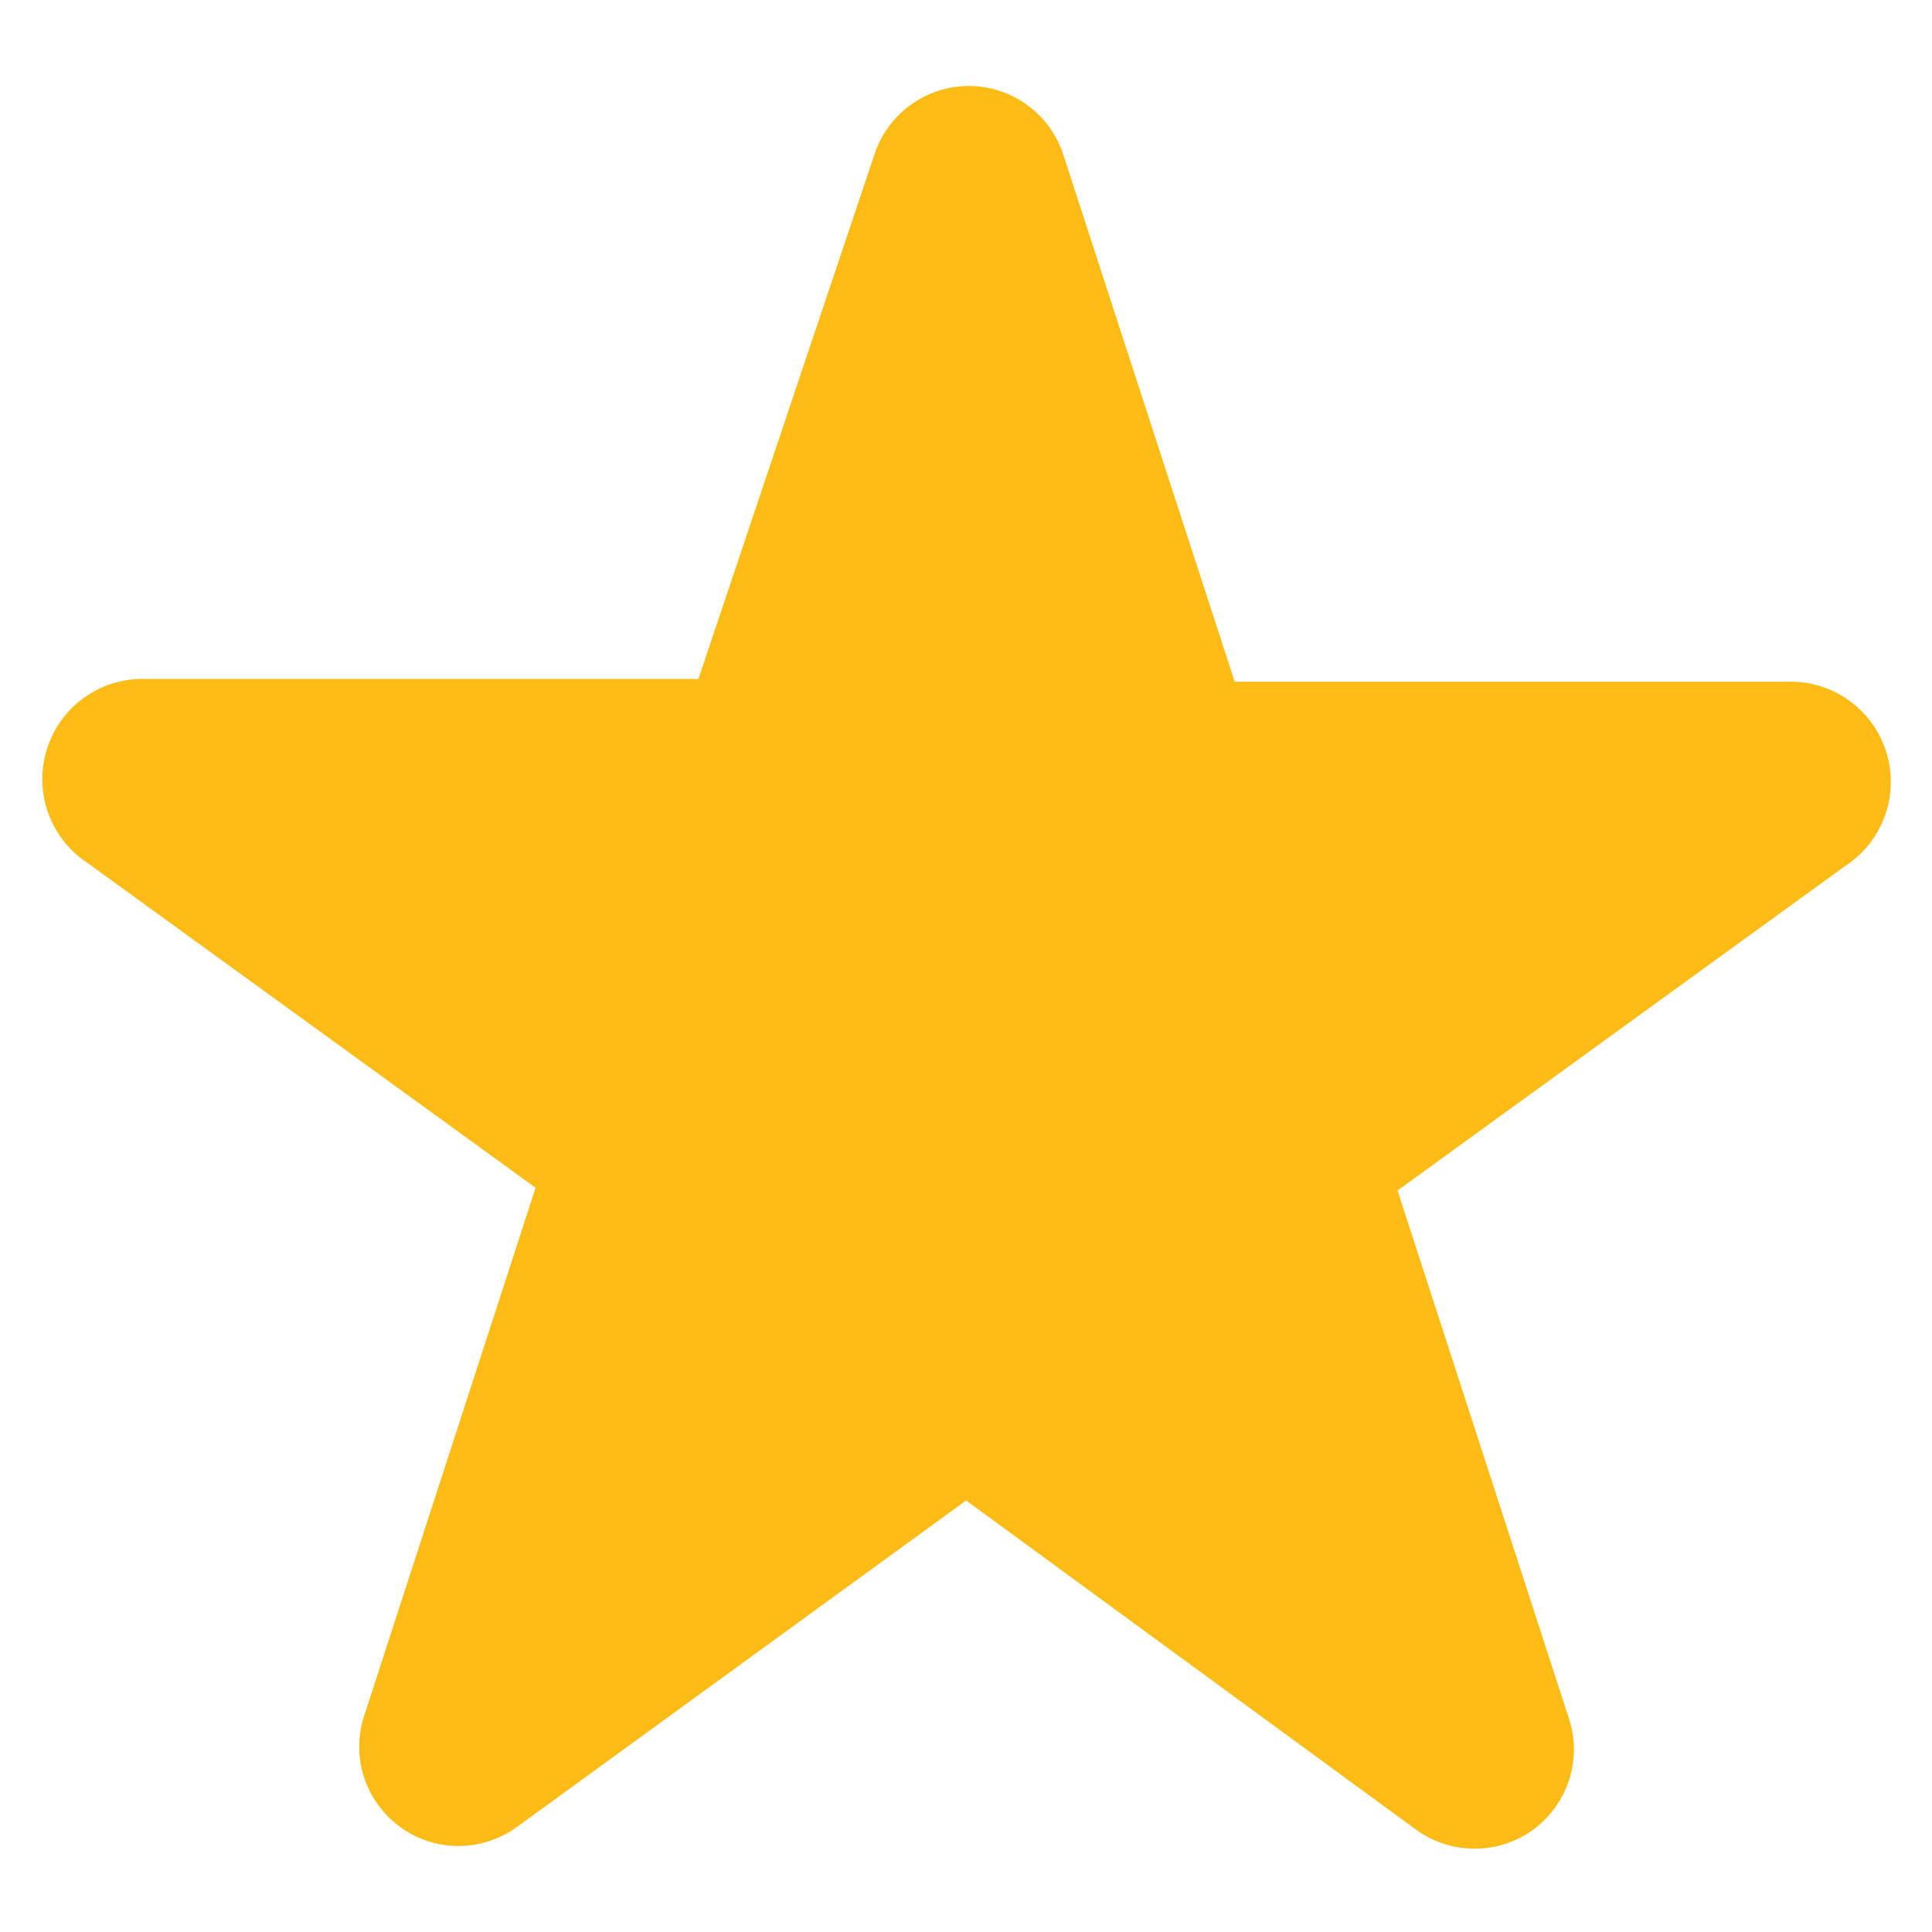
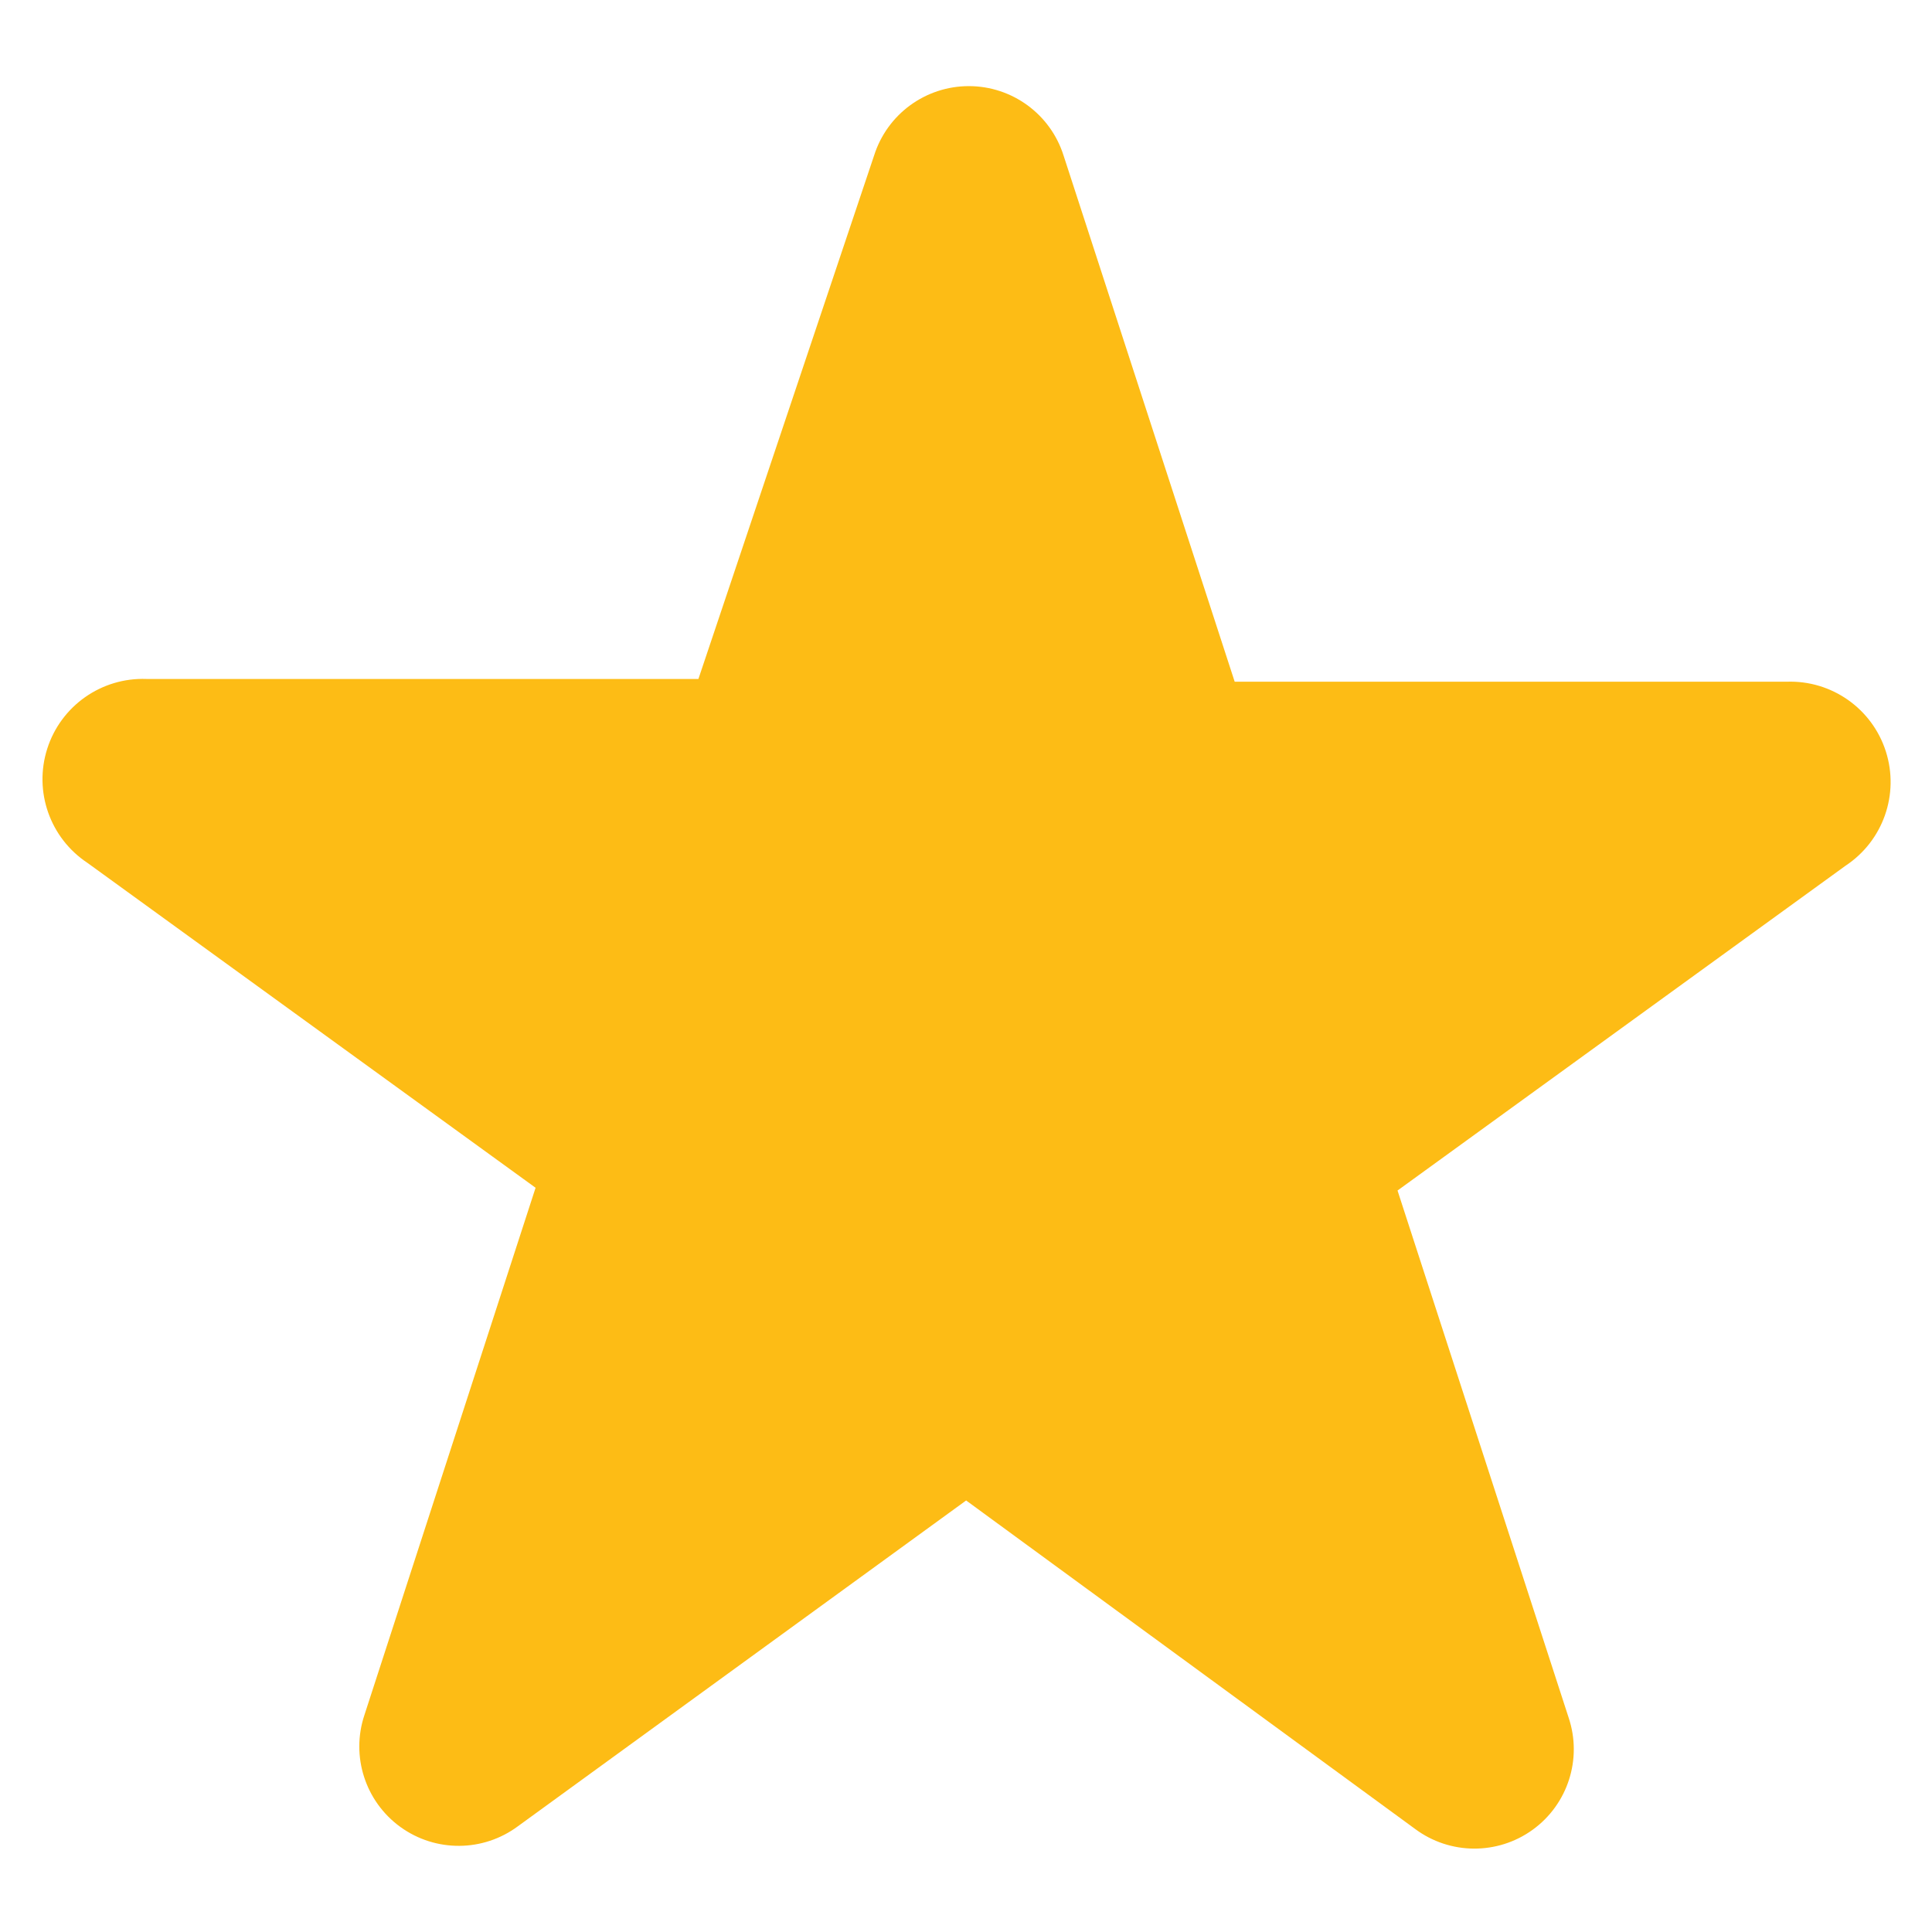
- <svg xmlns="http://www.w3.org/2000/svg" width="14" height="14" viewBox="0 0 14 14" fill="none">
-   <path fill-rule="evenodd" clip-rule="evenodd" d="M6.334 1.127C6.38 0.981 6.472 0.853 6.595 0.763C6.719 0.672 6.868 0.623 7.021 0.623C7.174 0.623 7.323 0.672 7.446 0.763C7.57 0.853 7.661 0.981 7.707 1.127L8.947 4.94H12.947C13.106 4.934 13.262 4.98 13.392 5.071C13.522 5.162 13.619 5.293 13.667 5.445C13.715 5.596 13.713 5.759 13.66 5.908C13.607 6.058 13.507 6.186 13.374 6.273L10.127 8.627L11.367 12.447C11.416 12.592 11.418 12.749 11.371 12.896C11.324 13.042 11.232 13.169 11.108 13.26C10.983 13.35 10.833 13.398 10.68 13.396C10.526 13.395 10.377 13.345 10.254 13.253L7.001 10.873L3.754 13.233C3.631 13.325 3.482 13.375 3.328 13.377C3.175 13.378 3.025 13.33 2.901 13.24C2.776 13.149 2.684 13.022 2.637 12.876C2.59 12.729 2.592 12.572 2.641 12.427L3.881 8.607L0.634 6.253C0.501 6.166 0.401 6.038 0.348 5.888C0.295 5.739 0.293 5.576 0.341 5.425C0.39 5.273 0.486 5.142 0.616 5.051C0.746 4.96 0.902 4.914 1.061 4.92H5.061L6.334 1.127Z" fill="#FDBC15" />
+ <svg xmlns="http://www.w3.org/2000/svg" width="14" height="14" fill="none">
+   <path fill-rule="evenodd" clip-rule="evenodd" d="M6.334 1.127a.72.72 0 0 1 1.373 0l1.24 3.813h4a.727.727 0 0 1 .427 1.333l-3.247 2.354 1.24 3.82a.72.72 0 0 1-1.113.806l-3.253-2.38-3.247 2.36a.72.72 0 0 1-1.113-.806l1.24-3.82L.634 6.253a.727.727 0 0 1 .427-1.333h4l1.273-3.793Z" fill="#FDBC15" />
</svg>
